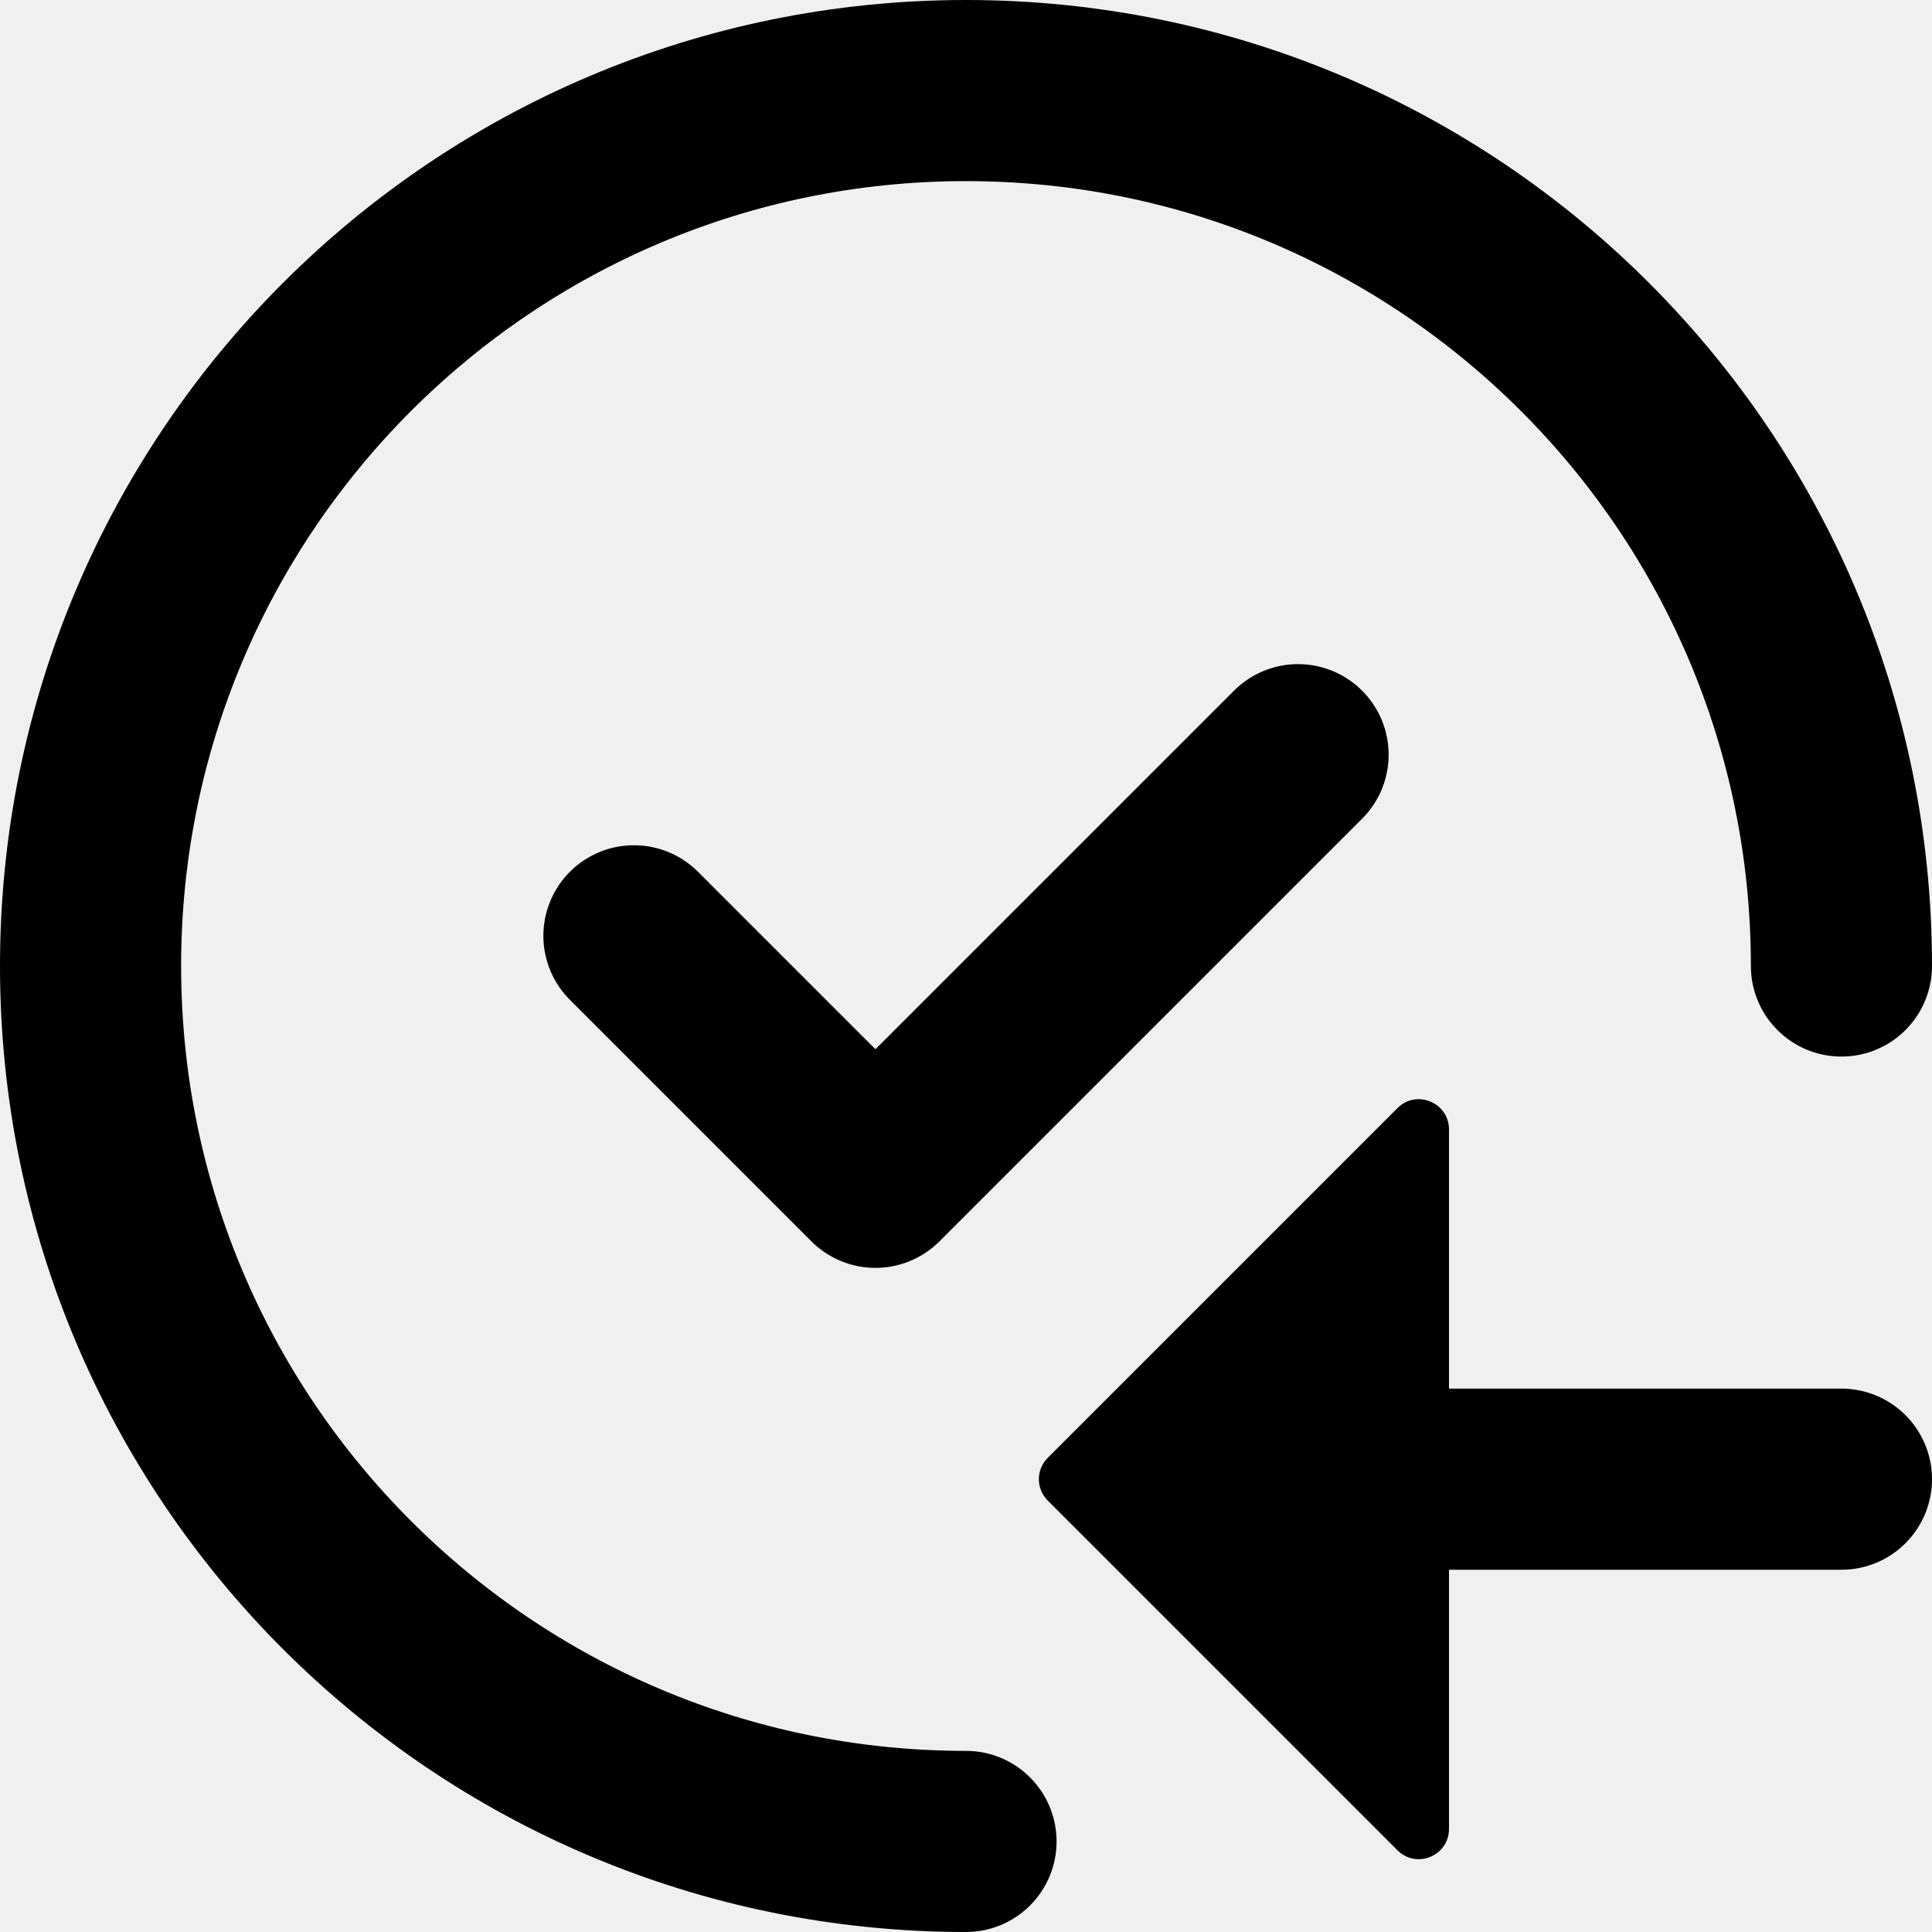
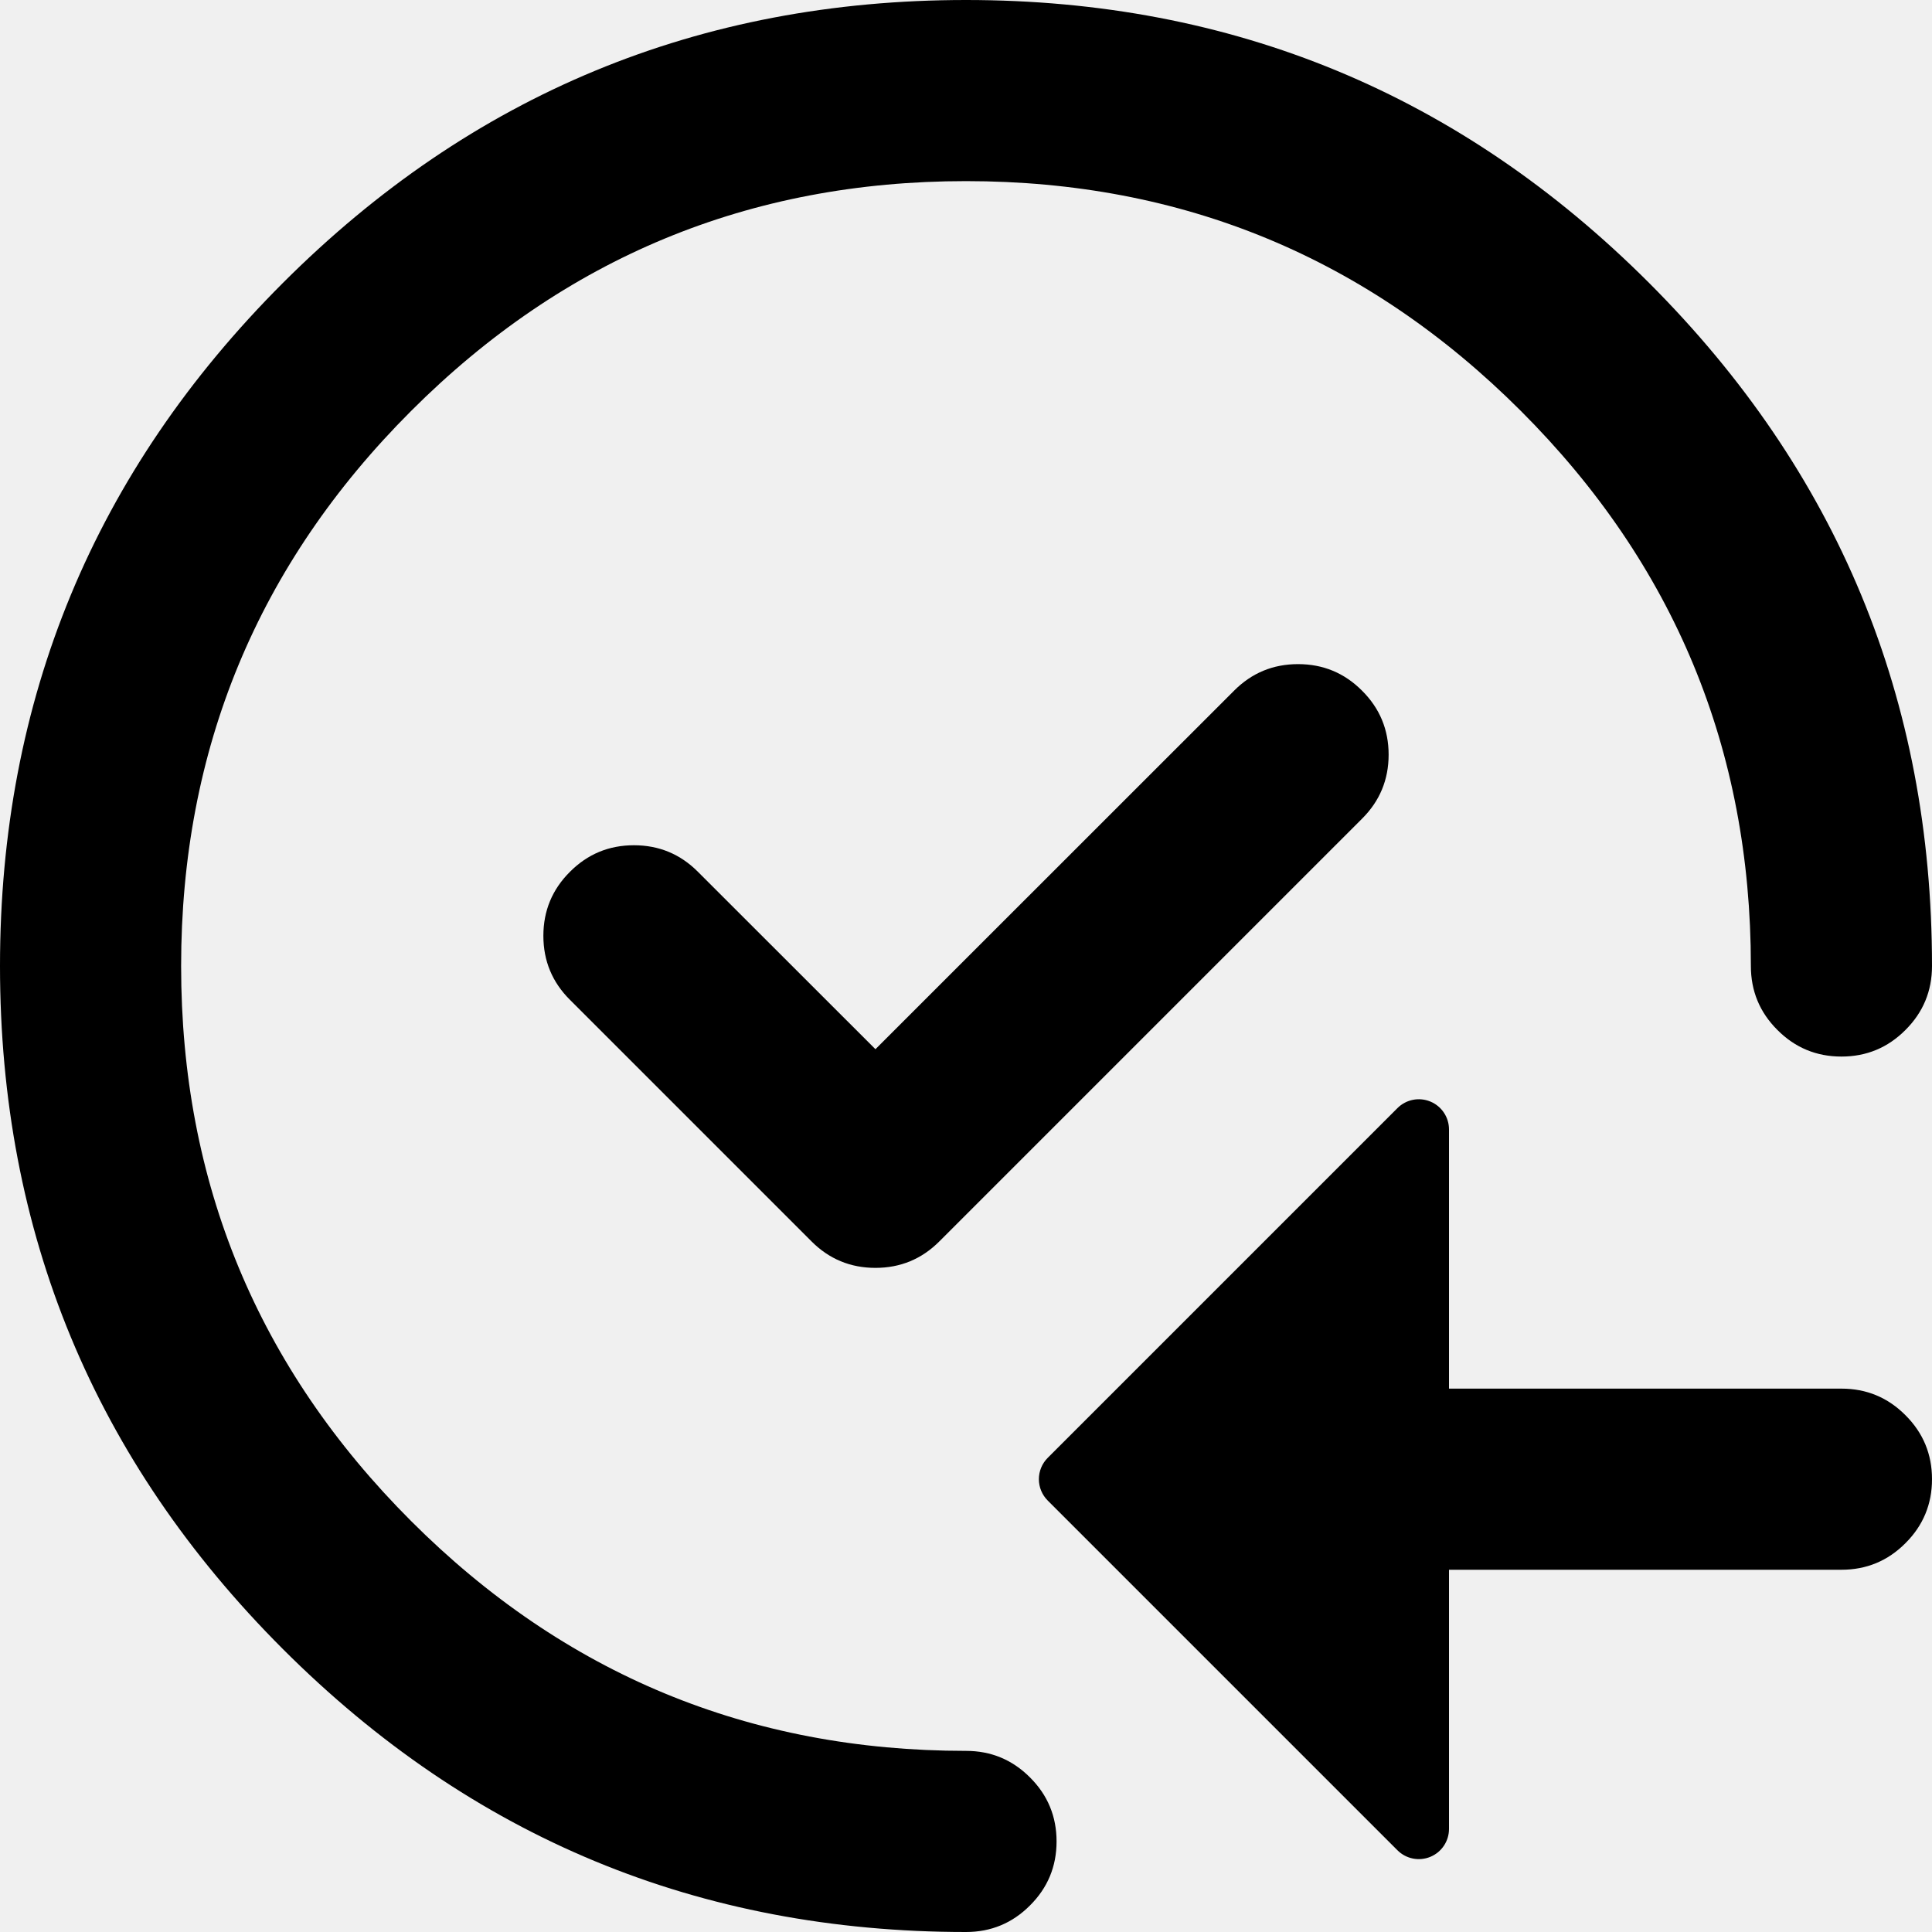
- <svg xmlns="http://www.w3.org/2000/svg" width="16" height="16" viewBox="0 0 16 16" fill="none">
-   <g clip-path="url(#clip0_9127_104850)">
-     <path d="M15.25 8C15.25 3.996 12.004 0.75 8 0.75C3.996 0.75 0.75 3.996 0.75 8C0.75 12.004 3.996 15.25 8 15.25" stroke="black" stroke-width="1.5" stroke-linecap="round" stroke-linejoin="round" />
-   </g>
-   <path d="M11.573 15.323L8.677 12.427C8.579 12.329 8.579 12.171 8.677 12.073L11.573 9.177C11.731 9.019 12 9.131 12 9.354L12 15.146C12 15.369 11.731 15.481 11.573 15.323Z" fill="black" />
-   <path d="M15.25 12.25L10.75 12.25" stroke="black" stroke-width="1.5" stroke-linecap="round" />
-   <path d="M5.25 7.75L7.25 9.75L10.75 6.25" stroke="black" stroke-width="1.5" stroke-linecap="round" stroke-linejoin="round" />
-   <defs>
-     <clipPath id="clip0_9127_104850">
-       <rect width="16" height="16" fill="white" />
-     </clipPath>
-   </defs>
+ <svg xmlns="http://www.w3.org/2000/svg" width="16" height="16" viewBox="0 0 16 16">
+   <path d="M14.5 8q0-2.692-1.904-4.596T8 1.5q-2.692 0-4.596 1.904T1.5 8q0 2.692 1.904 4.596T8 14.5q.311 0 .53.22.22.219.22.53 0 .311-.22.53Q8.311 16 8 16q-3.314 0-5.657-2.343T0 8q0-3.314 2.343-5.657T8 0q3.314 0 5.657 2.343T16 8q0 .311-.22.53-.219.22-.53.22-.311 0-.53-.22-.22-.219-.22-.53Z" />
+   <path d="m11.573 15.323-2.896-2.896a.25.25 0 0 1 0-.354l2.896-2.896a.25.25 0 0 1 .427.177v5.792a.25.25 0 0 1-.427.177Z" />
+   <path d="M15.25 13h-4.5q-.311 0-.53-.22-.22-.219-.22-.53 0-.311.22-.53.219-.22.53-.22h4.5q.311 0 .53.22.22.219.22.53 0 .311-.22.53-.219.22-.53.22ZM5.78 7.22l1.47 1.469 2.97-2.969q.219-.22.53-.22.311 0 .53.22.22.219.22.53 0 .311-.22.53l-3.5 3.5q-.219.22-.53.22-.311 0-.53-.22l-2-2q-.22-.219-.22-.53 0-.311.22-.53.219-.22.53-.22.311 0 .53.22Z" />
</svg>
